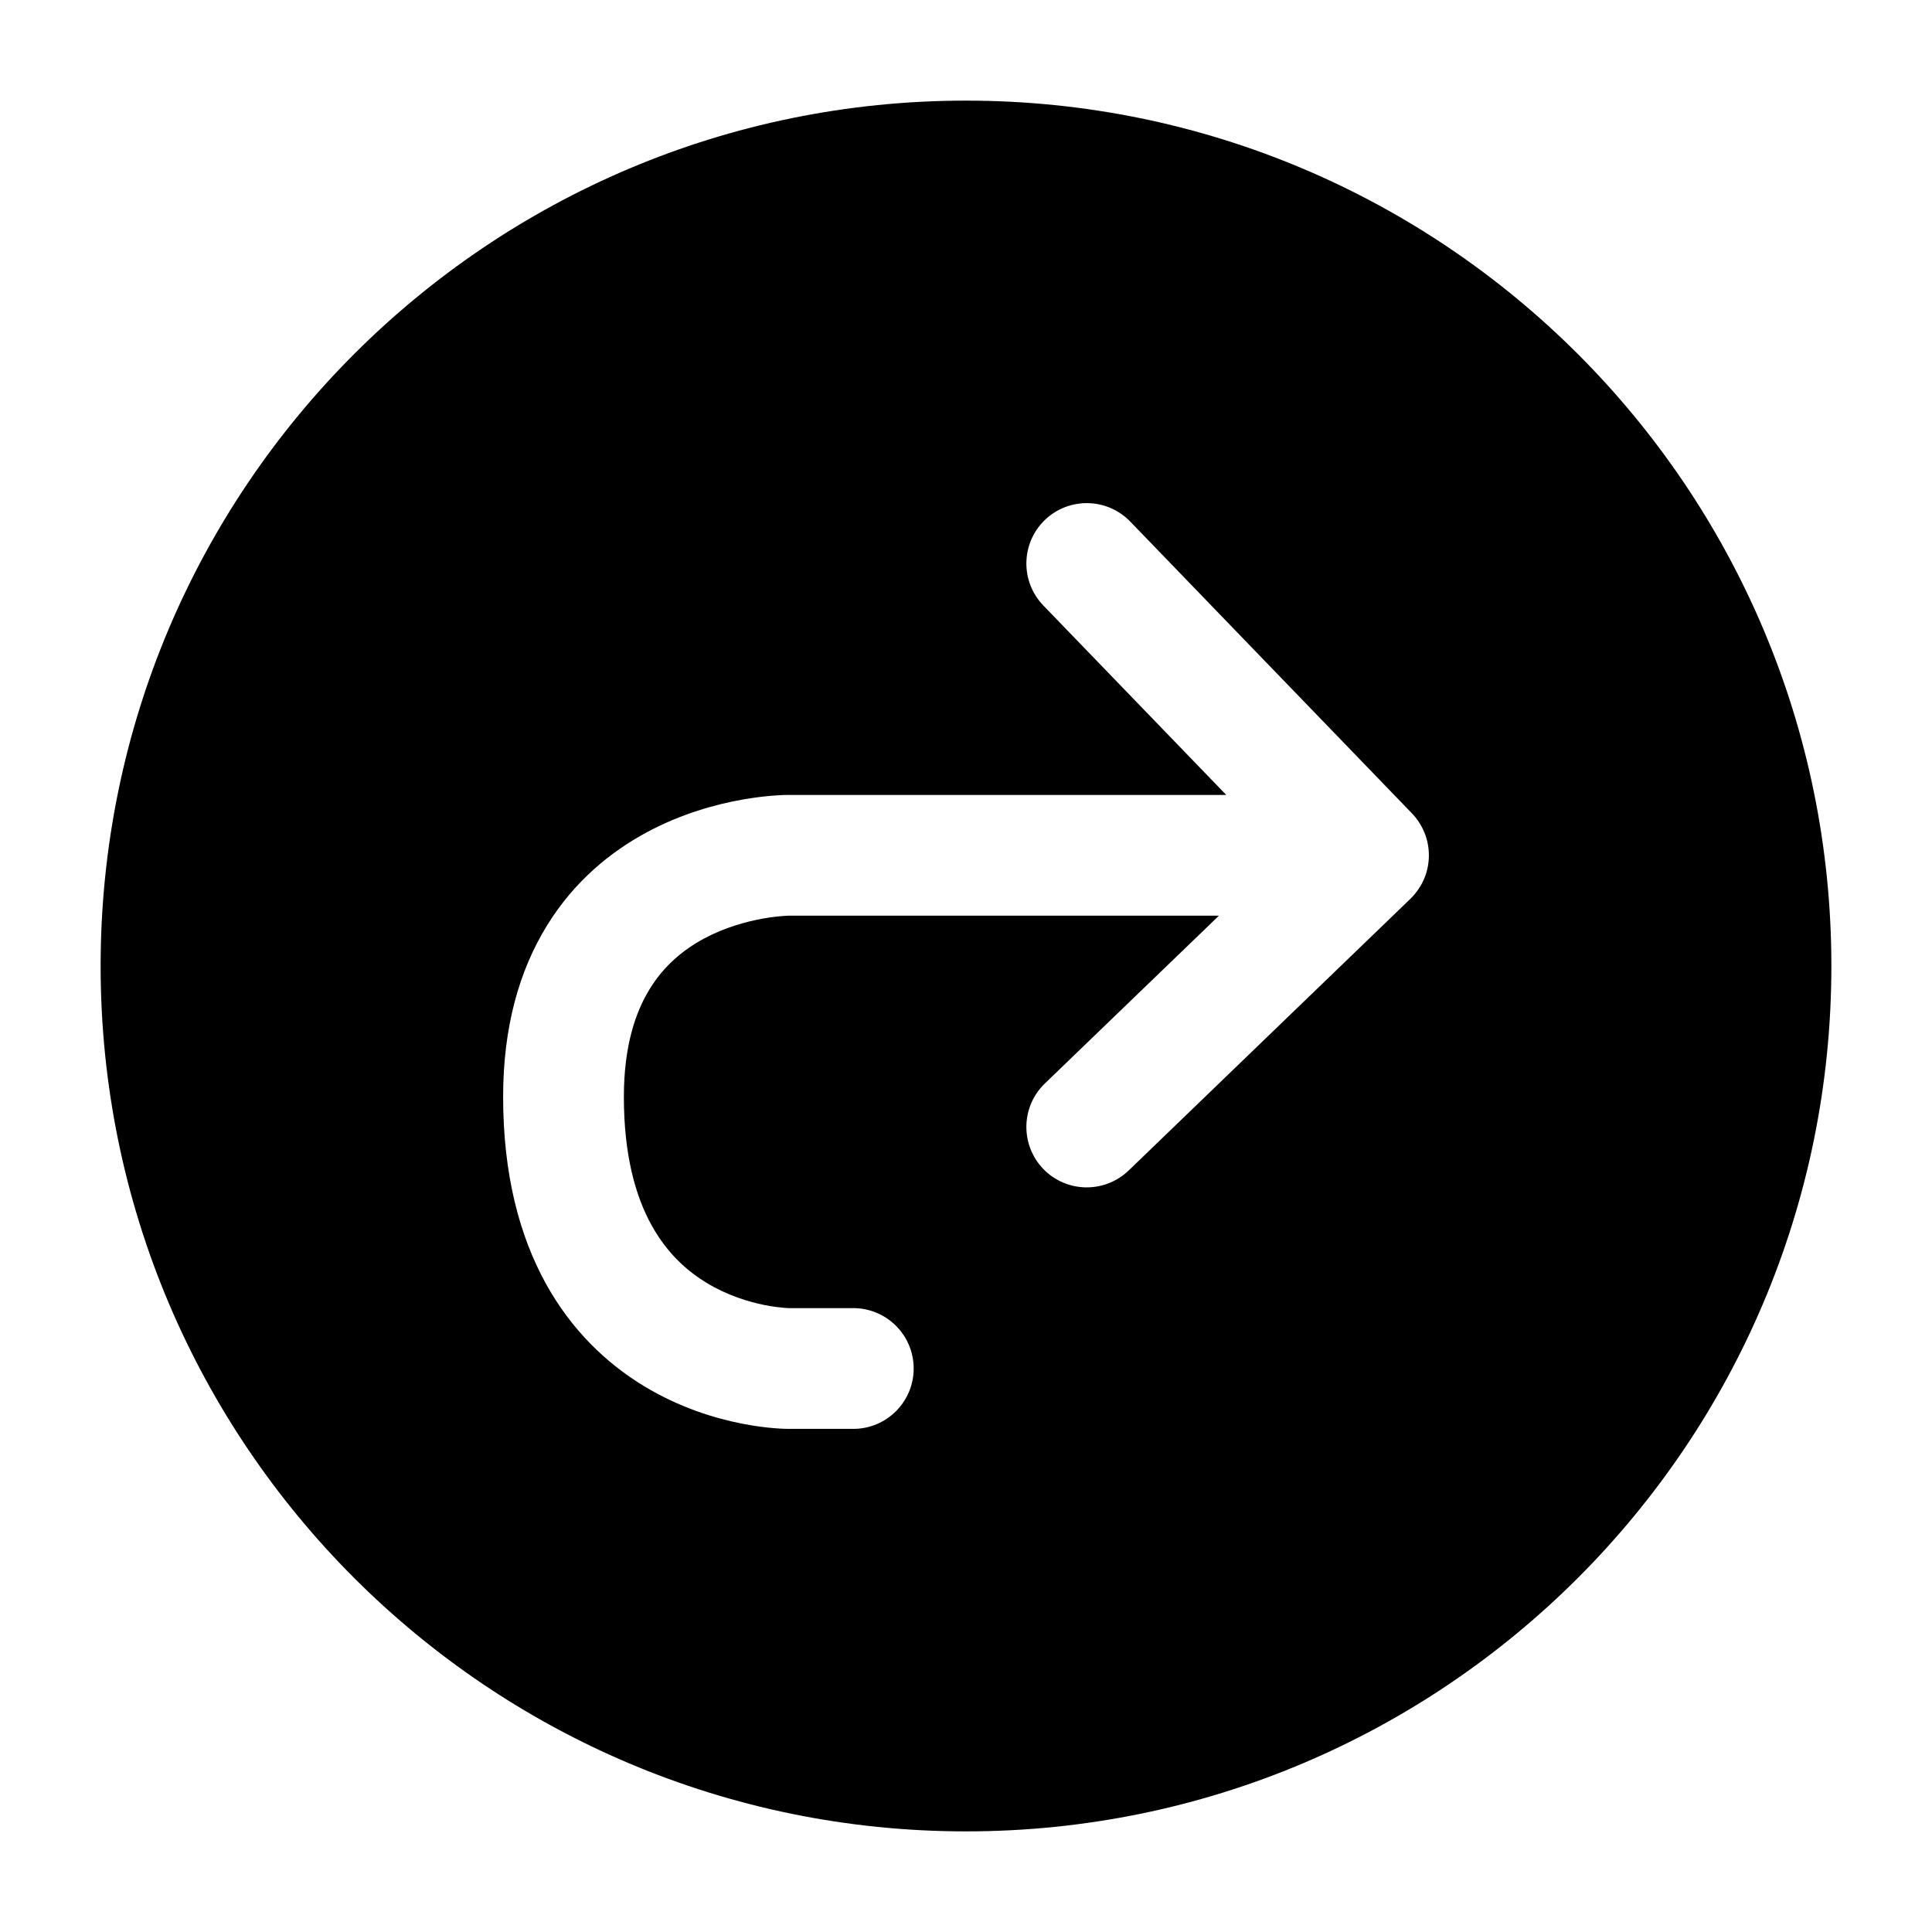
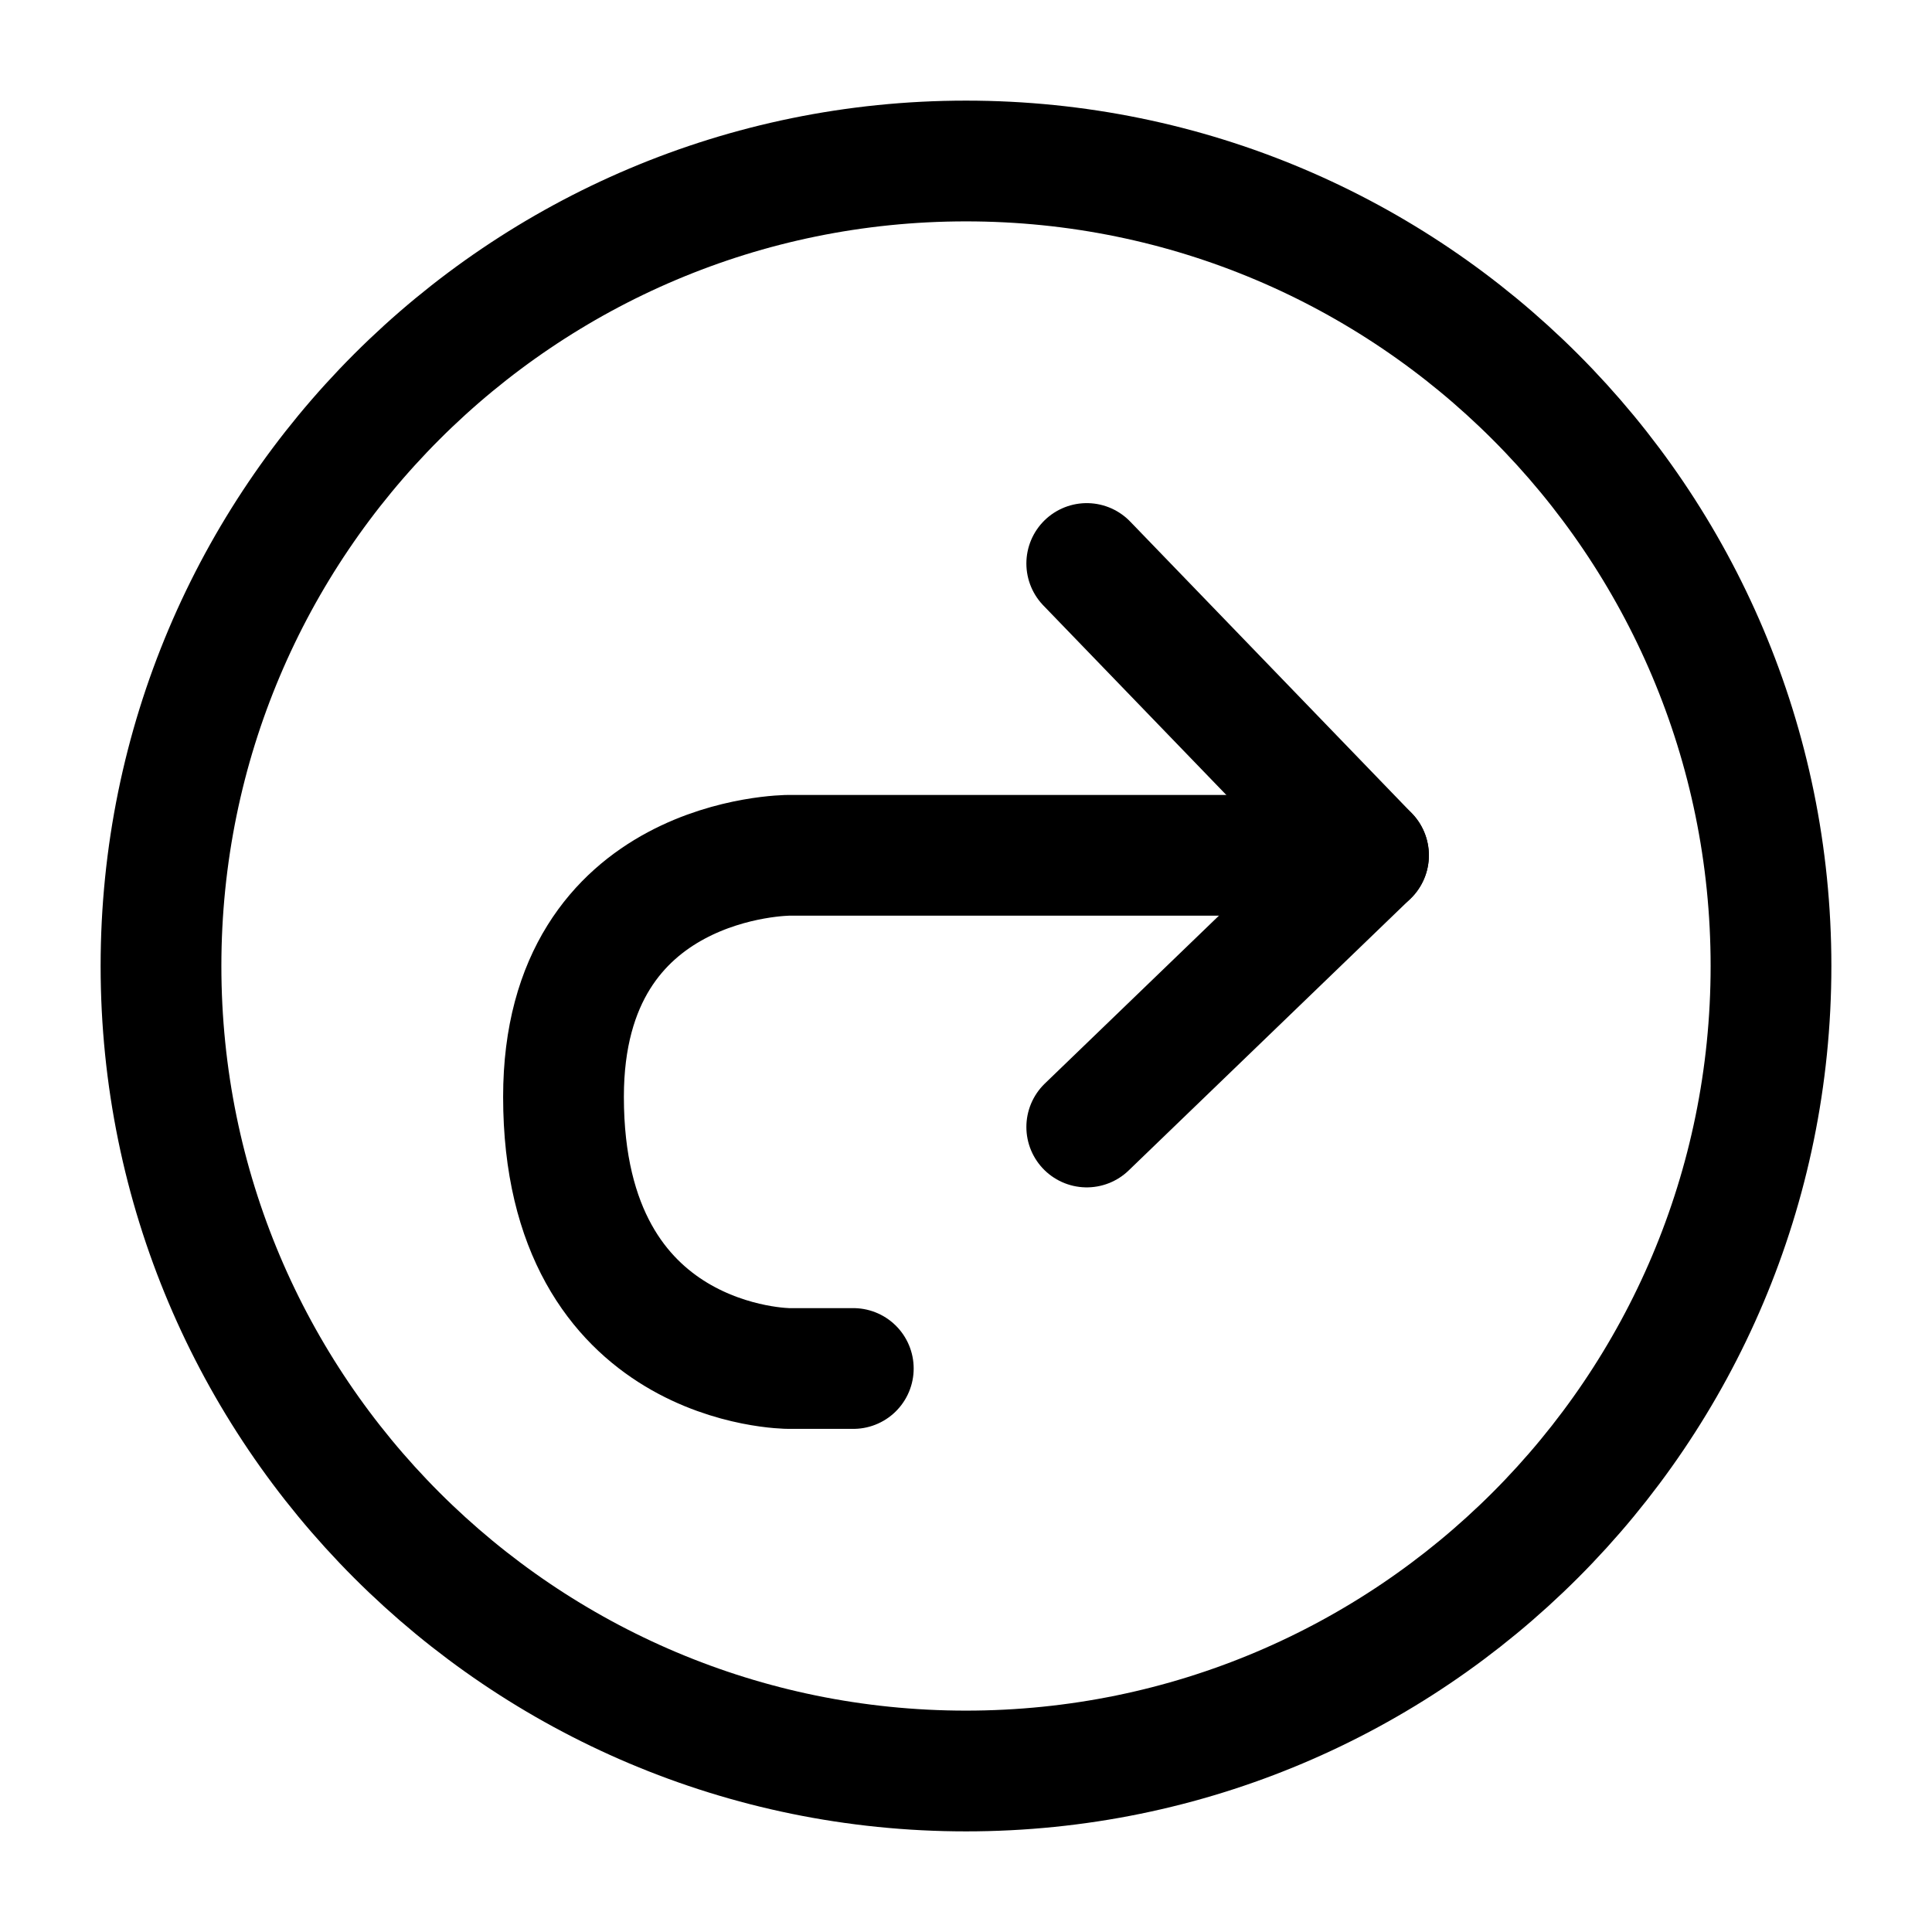
- <svg xmlns="http://www.w3.org/2000/svg" width="24" height="24" viewBox="0 0 24 24" fill="none">
-   <path fill-rule="evenodd" clip-rule="evenodd" d="M1.25 12C1.25 6.063 6.063 1.25 12 1.25C17.937 1.25 22.75 6.063 22.75 12C22.75 17.937 17.937 22.75 12 22.75C6.063 22.75 1.25 17.937 1.25 12ZM17.571 11.111C17.555 11.13 17.538 11.148 17.521 11.165L14.021 14.54C13.722 14.827 13.248 14.819 12.96 14.521C12.673 14.222 12.681 13.748 12.979 13.46L15.142 11.375H15.075H14.812H14.677H14.54H14.401H14.26H14.117H13.973H13.828H13.681H13.533H13.385H13.31H13.236H13.086H12.936H12.786H12.767H12.749H12.73H12.711H12.692H12.674H12.636H12.486H12.412H12.337H12.188H12.04H11.893H11.819H11.783H11.746H11.602H11.53H11.458H11.316H11.176H11.038H10.902H10.768H10.637H10.508H10.382H10.259H10.023H9.801L9.8 11.375L9.789 11.375C9.776 11.376 9.755 11.377 9.727 11.379C9.67 11.383 9.584 11.392 9.481 11.41C9.27 11.448 9.003 11.521 8.744 11.66C8.49 11.797 8.25 11.994 8.072 12.284C7.894 12.572 7.75 12.995 7.75 13.625C7.75 15.063 8.317 15.657 8.779 15.937C9.033 16.091 9.295 16.171 9.498 16.212C9.599 16.232 9.681 16.241 9.735 16.246C9.762 16.248 9.781 16.249 9.793 16.25L9.802 16.25H9.802H9.804H9.805H9.806H9.807H9.808H9.81H9.811H9.812H9.813H9.815H9.816H9.817H9.819H9.82H9.821H9.823H9.824H9.825H9.827H9.828H9.829H9.831H9.832H9.833H9.835H9.836H9.838H9.839H9.841H9.842H9.843H9.845H9.846H9.848H9.849H9.851H9.852H9.854H9.855H9.857H9.858H9.86H9.861H9.863H9.864H9.866H9.868H9.869H9.871H9.872H9.874H9.875H9.877H9.879H9.88H9.882H9.884H9.885H9.887H9.888H9.89H9.892H9.893H9.895H9.897H9.899H9.9H9.902H9.904H9.905H9.907H9.909H9.911H9.912H9.914H9.916H9.917H9.919H9.921H9.923H9.925H9.926H9.928H9.93H9.932H9.934H9.935H9.937H9.939H9.941H9.943H9.944H9.946H9.948H9.95H9.952H9.954H9.956H9.957H9.959H9.961H9.963H9.965H9.967H9.969H9.971H9.972H9.974H9.976H9.978H9.98H9.982H9.984H9.986H9.988H9.99H9.992H9.994H9.996H9.998H10H10.002H10.004H10.005H10.007H10.009H10.011H10.013H10.015H10.017H10.019H10.021H10.023H10.025H10.027H10.029H10.031H10.033H10.035H10.037H10.039H10.041H10.043H10.046H10.047H10.05H10.052H10.054H10.056H10.058H10.06H10.062H10.064H10.066H10.068H10.07H10.072H10.074H10.076H10.078H10.08H10.082H10.085H10.087H10.089H10.091H10.093H10.095H10.097H10.099H10.101H10.103H10.105H10.107H10.11H10.112H10.114H10.116H10.118H10.12H10.122H10.124H10.126H10.128H10.13H10.133H10.135H10.137H10.139H10.141H10.143H10.145H10.147H10.149H10.152H10.154H10.156H10.158H10.16H10.162H10.164H10.166H10.168H10.171H10.173H10.175H10.177H10.179H10.181H10.183H10.185H10.187H10.19H10.192H10.194H10.196H10.198H10.2H10.202H10.204H10.206H10.208H10.21H10.213H10.215H10.217H10.219H10.221H10.223H10.225H10.227H10.229H10.232H10.234H10.236H10.238H10.24H10.242H10.244H10.246H10.248H10.25H10.252H10.254H10.257H10.258H10.261H10.263H10.265H10.267H10.269H10.271H10.273H10.275H10.277H10.279H10.281H10.283H10.285H10.287H10.289H10.291H10.293H10.295H10.297H10.299H10.302H10.303H10.306H10.307H10.309H10.312H10.313H10.316H10.318H10.319H10.322H10.323H10.325H10.327H10.329H10.331H10.333H10.335H10.337H10.339H10.341H10.343H10.345H10.347H10.349H10.351H10.353H10.355H10.357H10.359H10.361H10.362H10.364H10.366H10.368H10.37H10.372H10.374H10.376H10.377H10.379H10.381H10.383H10.385H10.387H10.389H10.39H10.392H10.394H10.396H10.398H10.4H10.401H10.403H10.405H10.407H10.409H10.41H10.412H10.414H10.416H10.418H10.419H10.421H10.423H10.425H10.426H10.428H10.43H10.431H10.433H10.435H10.437H10.438H10.44H10.441H10.443H10.445H10.447H10.448H10.45H10.451H10.453H10.455H10.456H10.458H10.46H10.461H10.463H10.464H10.466H10.467H10.469H10.471H10.472H10.474H10.475H10.477H10.478H10.48H10.481H10.483H10.484H10.486H10.487H10.489H10.49H10.492H10.493H10.495H10.496H10.498H10.499H10.5H10.502H10.503H10.505H10.506H10.507H10.509H10.51H10.511H10.513H10.514H10.515H10.517H10.518H10.519H10.521H10.522H10.523H10.524H10.526H10.527H10.528H10.529H10.53H10.532H10.533H10.534H10.535H10.537H10.538H10.539H10.54H10.541H10.542H10.543H10.544H10.546H10.547H10.548H10.549H10.55H10.551H10.552H10.553H10.554H10.555H10.556H10.557H10.558H10.559H10.56H10.561H10.562H10.563H10.564H10.565H10.565H10.566H10.567H10.568H10.569H10.57H10.571H10.571H10.572H10.573H10.574H10.575H10.575H10.576H10.577H10.578H10.578H10.579H10.58H10.581H10.581H10.582H10.582H10.583H10.584H10.584H10.585H10.586H10.586H10.587H10.587H10.588H10.588H10.589H10.589H10.59H10.591H10.591H10.591H10.592H10.592H10.593H10.593H10.594H10.594H10.594H10.595H10.595H10.595H10.596H10.596H10.597H10.597H10.597H10.597H10.598H10.598H10.598H10.598H10.598H10.599H10.599H10.599H10.599H10.599H10.599H10.6H10.6H10.6H10.6H10.6H10.6H10.6H10.6C11.014 16.25 11.35 16.586 11.35 17C11.35 17.414 11.014 17.75 10.6 17.75H10.6H10.6H10.6H10.6H10.6H10.6H10.6H10.599H10.599H10.599H10.599H10.599H10.599H10.598H10.598H10.598H10.598H10.598H10.597H10.597H10.597H10.597H10.596H10.596H10.595H10.595H10.595H10.594H10.594H10.594H10.593H10.593H10.592H10.592H10.591H10.591H10.591H10.59H10.589H10.589H10.588H10.588H10.587H10.587H10.586H10.586H10.585H10.584H10.584H10.583H10.582H10.582H10.581H10.581H10.58H10.579H10.578H10.578H10.577H10.576H10.575H10.575H10.574H10.573H10.572H10.571H10.571H10.57H10.569H10.568H10.567H10.566H10.565H10.565H10.564H10.563H10.562H10.561H10.56H10.559H10.558H10.557H10.556H10.555H10.554H10.553H10.552H10.551H10.55H10.549H10.548H10.547H10.546H10.544H10.543H10.542H10.541H10.54H10.539H10.538H10.537H10.535H10.534H10.533H10.532H10.53H10.529H10.528H10.527H10.526H10.524H10.523H10.522H10.521H10.519H10.518H10.517H10.515H10.514H10.513H10.511H10.51H10.509H10.507H10.506H10.505H10.503H10.502H10.5H10.499H10.498H10.496H10.495H10.493H10.492H10.49H10.489H10.487H10.486H10.484H10.483H10.481H10.48H10.478H10.477H10.475H10.474H10.472H10.471H10.469H10.467H10.466H10.464H10.463H10.461H10.46H10.458H10.456H10.455H10.453H10.451H10.45H10.448H10.447H10.445H10.443H10.441H10.44H10.438H10.437H10.435H10.433H10.431H10.43H10.428H10.426H10.425H10.423H10.421H10.419H10.418H10.416H10.414H10.412H10.41H10.409H10.407H10.405H10.403H10.401H10.4H10.398H10.396H10.394H10.392H10.39H10.389H10.387H10.385H10.383H10.381H10.379H10.377H10.376H10.374H10.372H10.37H10.368H10.366H10.364H10.362H10.361H10.359H10.357H10.355H10.353H10.351H10.349H10.347H10.345H10.343H10.341H10.339H10.337H10.335H10.333H10.331H10.329H10.327H10.325H10.323H10.322H10.319H10.318H10.316H10.313H10.312H10.309H10.307H10.306H10.303H10.302H10.299H10.297H10.295H10.293H10.291H10.289H10.287H10.285H10.283H10.281H10.279H10.277H10.275H10.273H10.271H10.269H10.267H10.265H10.263H10.261H10.258H10.257H10.254H10.252H10.25H10.248H10.246H10.244H10.242H10.24H10.238H10.236H10.234H10.232H10.229H10.227H10.225H10.223H10.221H10.219H10.217H10.215H10.213H10.21H10.208H10.206H10.204H10.202H10.2H10.198H10.196H10.194H10.192H10.19H10.187H10.185H10.183H10.181H10.179H10.177H10.175H10.173H10.171H10.168H10.166H10.164H10.162H10.16H10.158H10.156H10.154H10.152H10.149H10.147H10.145H10.143H10.141H10.139H10.137H10.135H10.133H10.13H10.128H10.126H10.124H10.122H10.12H10.118H10.116H10.114H10.112H10.11H10.107H10.105H10.103H10.101H10.099H10.097H10.095H10.093H10.091H10.089H10.087H10.085H10.082H10.08H10.078H10.076H10.074H10.072H10.07H10.068H10.066H10.064H10.062H10.06H10.058H10.056H10.054H10.052H10.05H10.047H10.046H10.043H10.041H10.039H10.037H10.035H10.033H10.031H10.029H10.027H10.025H10.023H10.021H10.019H10.017H10.015H10.013H10.011H10.009H10.007H10.005H10.004H10.002H10H9.998H9.996H9.994H9.992H9.99H9.988H9.986H9.984H9.982H9.98H9.978H9.976H9.974H9.972H9.971H9.969H9.967H9.965H9.963H9.961H9.959H9.957H9.956H9.954H9.952H9.95H9.948H9.946H9.944H9.943H9.941H9.939H9.937H9.935H9.934H9.932H9.93H9.928H9.926H9.925H9.923H9.921H9.919H9.917H9.916H9.914H9.912H9.911H9.909H9.907H9.905H9.904H9.902H9.9H9.899H9.897H9.895H9.893H9.892H9.89H9.888H9.887H9.885H9.884H9.882H9.88H9.879H9.877H9.875H9.874H9.872H9.871H9.869H9.868H9.866H9.864H9.863H9.861H9.86H9.858H9.857H9.855H9.854H9.852H9.851H9.849H9.848H9.846H9.845H9.843H9.842H9.841H9.839H9.838H9.836H9.835H9.833H9.832H9.831H9.829H9.828H9.827H9.825H9.824H9.823H9.821H9.82H9.819H9.817H9.816H9.815H9.813H9.812H9.811H9.81H9.808H9.807H9.806H9.805H9.804H9.802H9.801H9.8C9.738 17.75 8.873 17.747 8.002 17.22C7.069 16.655 6.25 15.562 6.25 13.625C6.25 12.755 6.452 12.053 6.795 11.497C7.136 10.943 7.591 10.578 8.033 10.34C8.894 9.876 9.744 9.875 9.8 9.875H10.023H10.259H10.382H10.508H10.637H10.768H10.902H11.038H11.176H11.316H11.458H11.53H11.602H11.746H11.783H11.819H11.893H12.04H12.188H12.337H12.412H12.486H12.636H12.674H12.692H12.711H12.73H12.749H12.767H12.786H12.936H13.086H13.236H13.31H13.385H13.533H13.681H13.828H13.973H14.117H14.26H14.401H14.54H14.677H14.812H15.075H15.233L12.96 7.521C12.673 7.223 12.681 6.748 12.979 6.46C13.277 6.173 13.752 6.181 14.04 6.479L17.538 10.102C17.669 10.238 17.75 10.422 17.75 10.625C17.75 10.81 17.683 10.98 17.571 11.111Z" fill="currentColor" />
+ <svg xmlns="http://www.w3.org/2000/svg" width="24" height="24" stroke-width="1.5" viewBox="0 0 24 24" fill="none">
+   <path d="M17 10.625H9.8C9.8 10.625 9.8 10.625 9.8 10.625C9.8 10.625 7 10.625 7 13.625C7 17 9.8 17 9.8 17H10.6" stroke="currentColor" stroke-linecap="round" stroke-linejoin="round" />
+   <path d="M13.5 14L17 10.625L13.5 7" stroke="currentColor" stroke-linecap="round" stroke-linejoin="round" />
+   <path d="M12 22C17.523 22 22 17.523 22 12C22 6.477 17.523 2 12 2C6.477 2 2 6.477 2 12C2 17.523 6.477 22 12 22Z" stroke="currentColor" stroke-linecap="round" stroke-linejoin="round" />
</svg>
